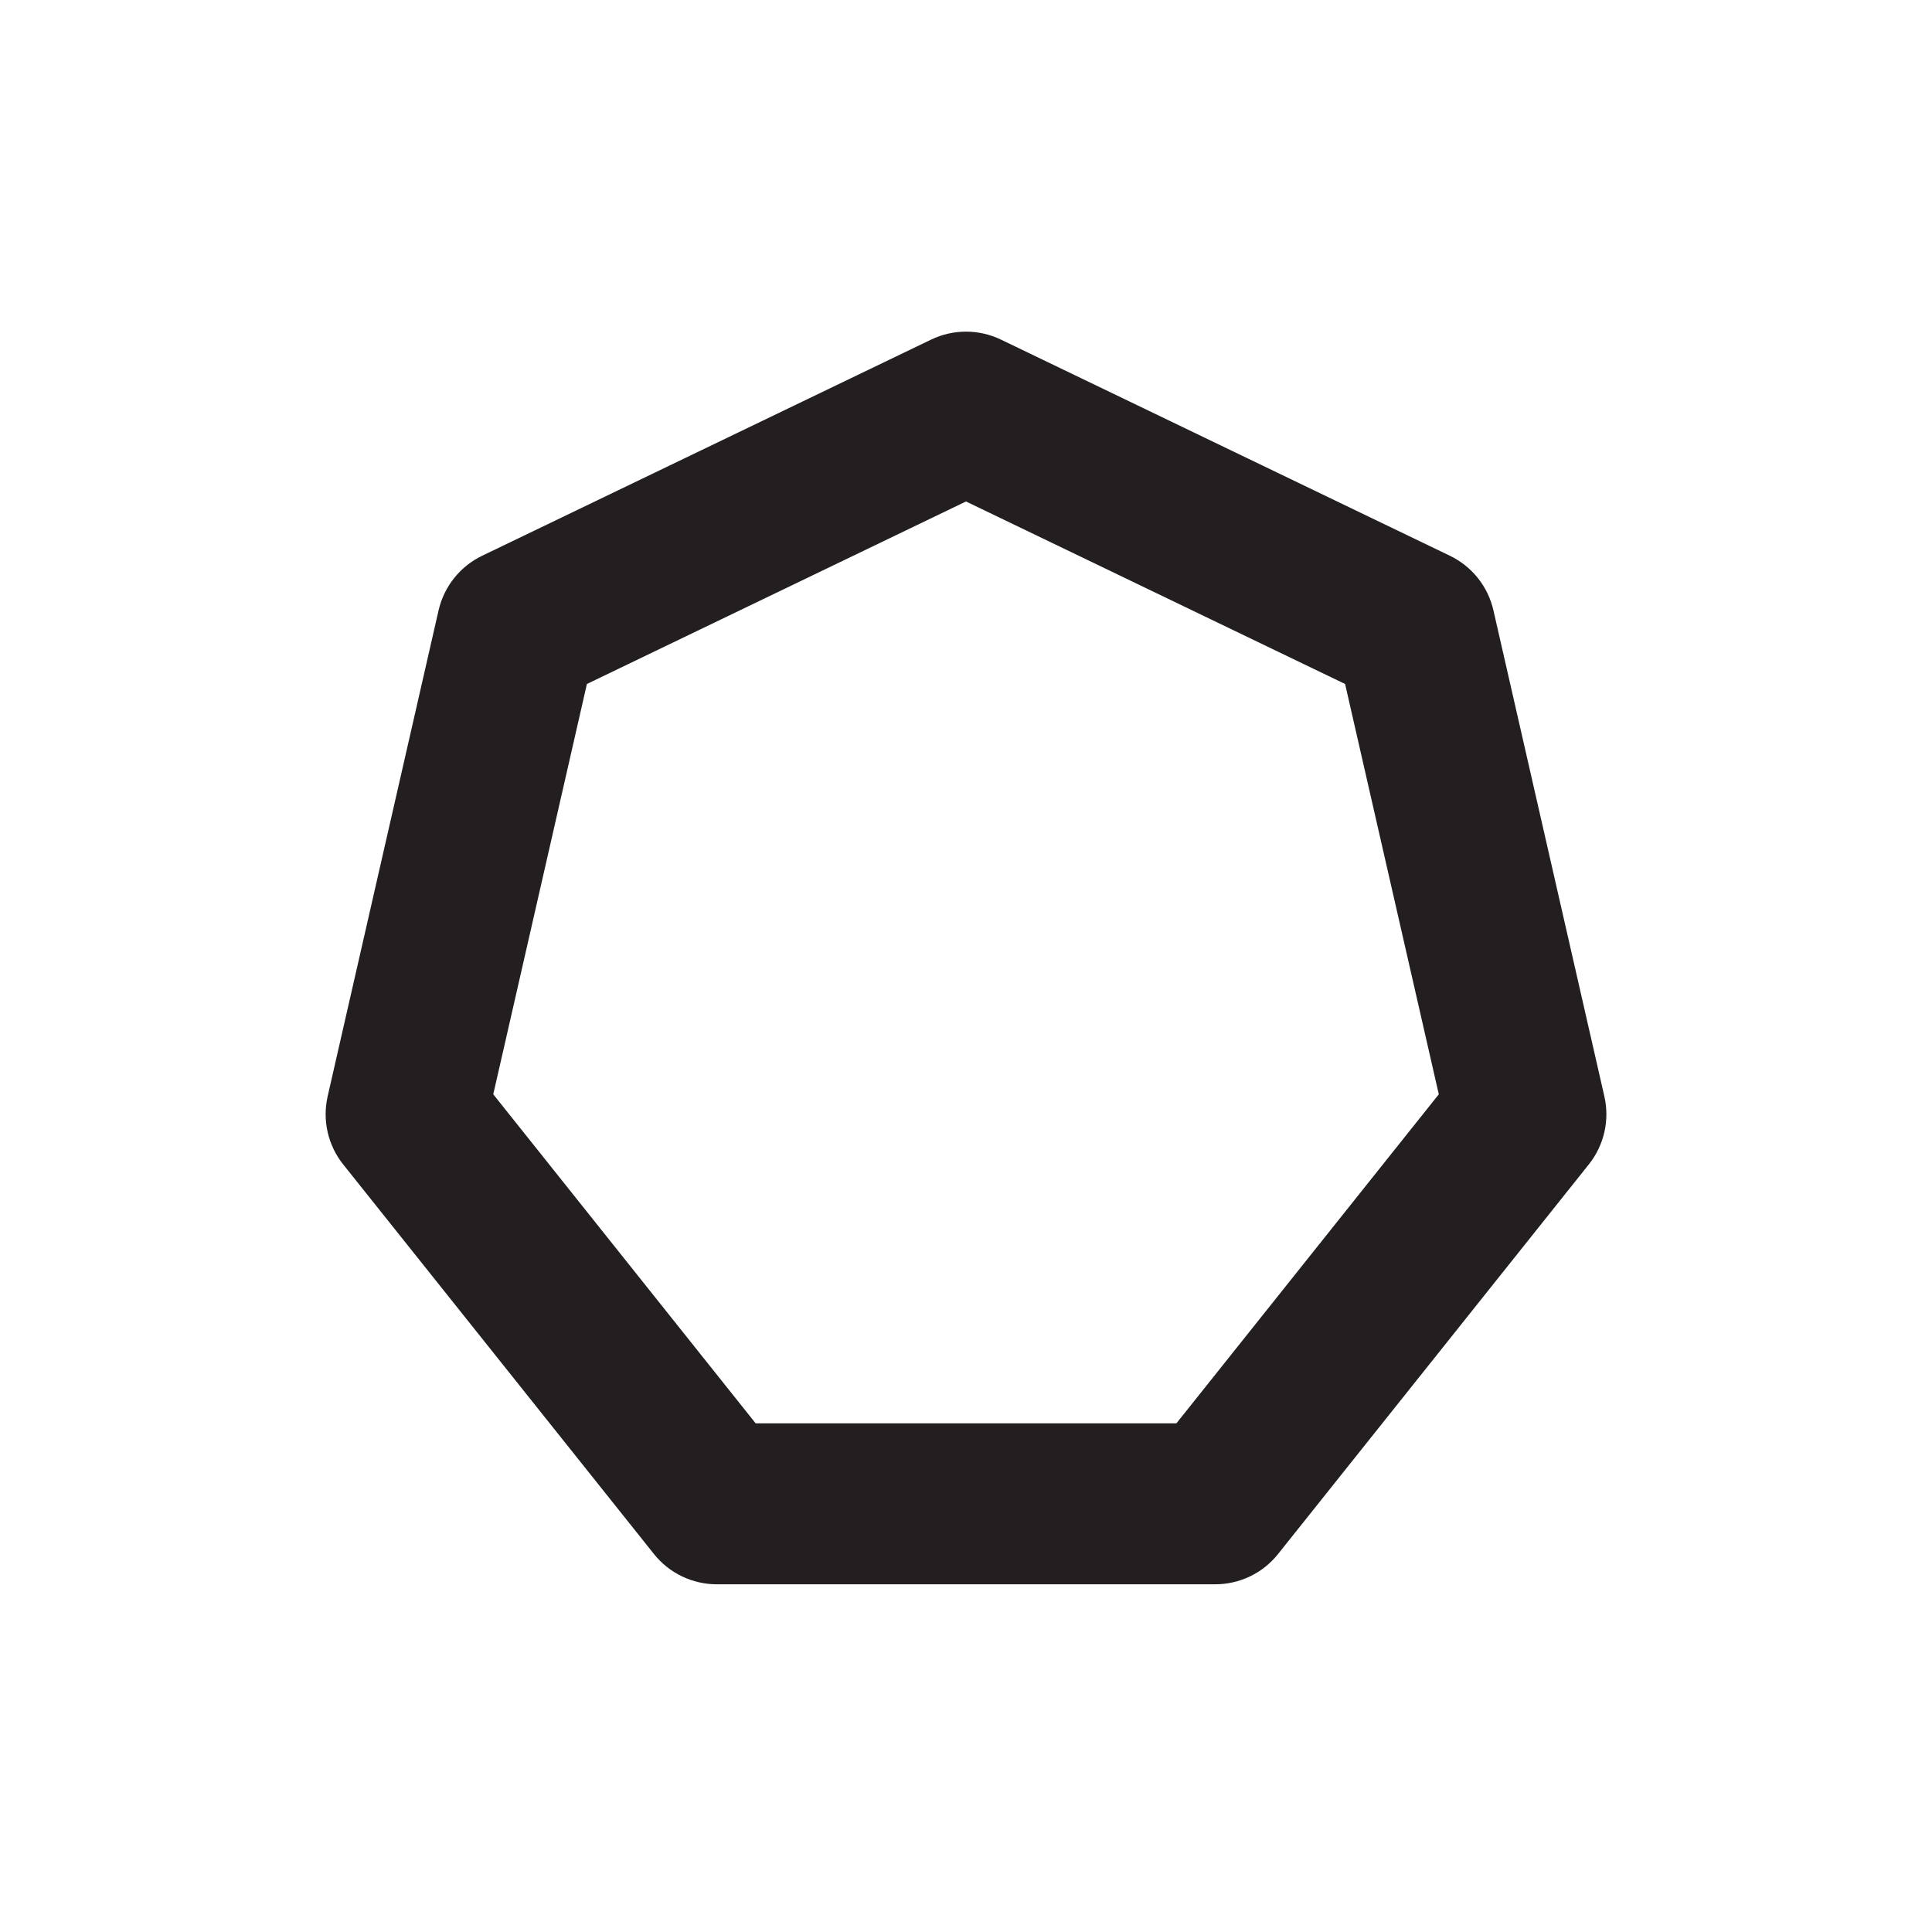
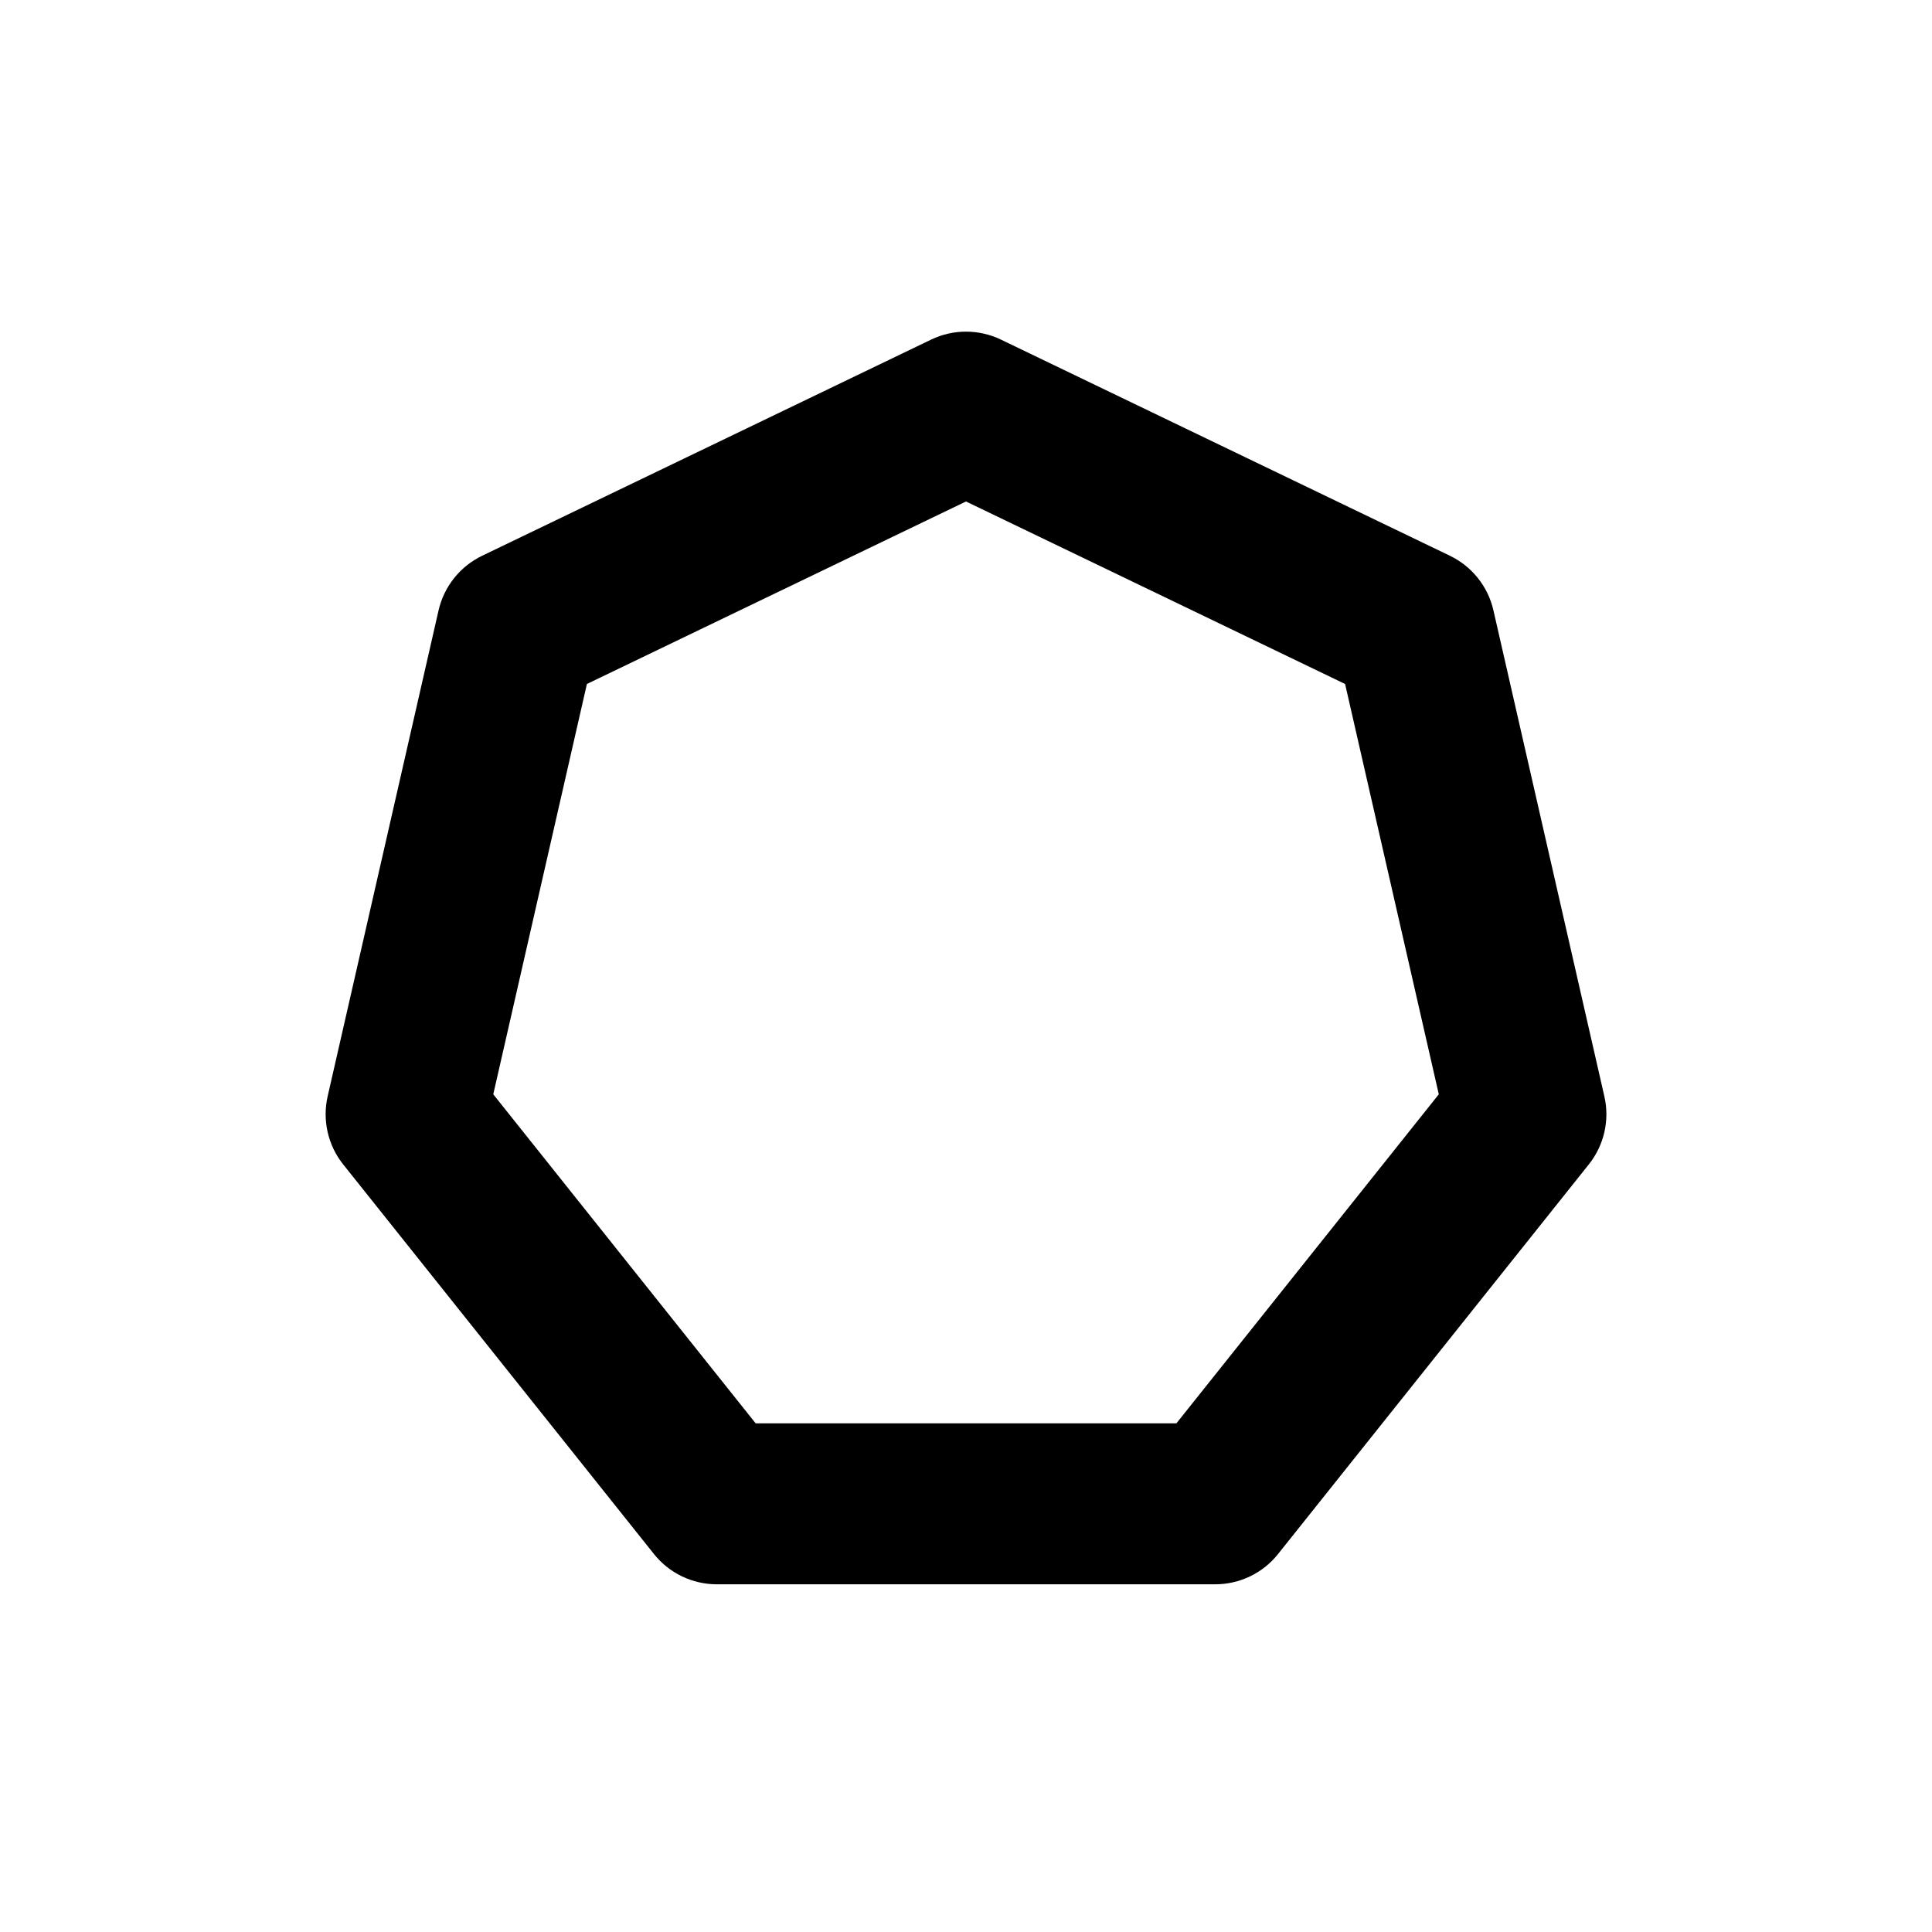
<svg xmlns="http://www.w3.org/2000/svg" width="32" height="32" viewBox="0 0 32 32" fill="none">
-   <path fill-rule="evenodd" clip-rule="evenodd" d="M15.422 5.625C15.787 5.449 16.213 5.449 16.579 5.625L24.015 9.205C24.38 9.381 24.646 9.714 24.736 10.11L26.573 18.158C26.664 18.553 26.569 18.969 26.316 19.286L21.169 25.739C20.916 26.057 20.533 26.241 20.127 26.241H11.874C11.468 26.241 11.084 26.057 10.831 25.739L5.684 19.286C5.431 18.969 5.337 18.553 5.427 18.158L7.264 10.11C7.355 9.714 7.62 9.381 7.986 9.205L15.422 5.625ZM9.721 11.329L8.17 18.125L12.516 23.575H19.485L23.831 18.125L22.279 11.329L16 8.306L9.721 11.329Z" fill="#231F20" />
+   <path fill-rule="evenodd" clip-rule="evenodd" d="M15.422 5.625C15.787 5.449 16.213 5.449 16.579 5.625L24.015 9.205C24.38 9.381 24.646 9.714 24.736 10.11L26.573 18.158C26.664 18.553 26.569 18.969 26.316 19.286L21.169 25.739C20.916 26.057 20.533 26.241 20.127 26.241H11.874C11.468 26.241 11.084 26.057 10.831 25.739L5.684 19.286C5.431 18.969 5.337 18.553 5.427 18.158L7.264 10.11C7.355 9.714 7.62 9.381 7.986 9.205L15.422 5.625ZM9.721 11.329L8.17 18.125L12.516 23.575H19.485L23.831 18.125L22.279 11.329L16 8.306L9.721 11.329Z" fill="currentColor" />
</svg>
